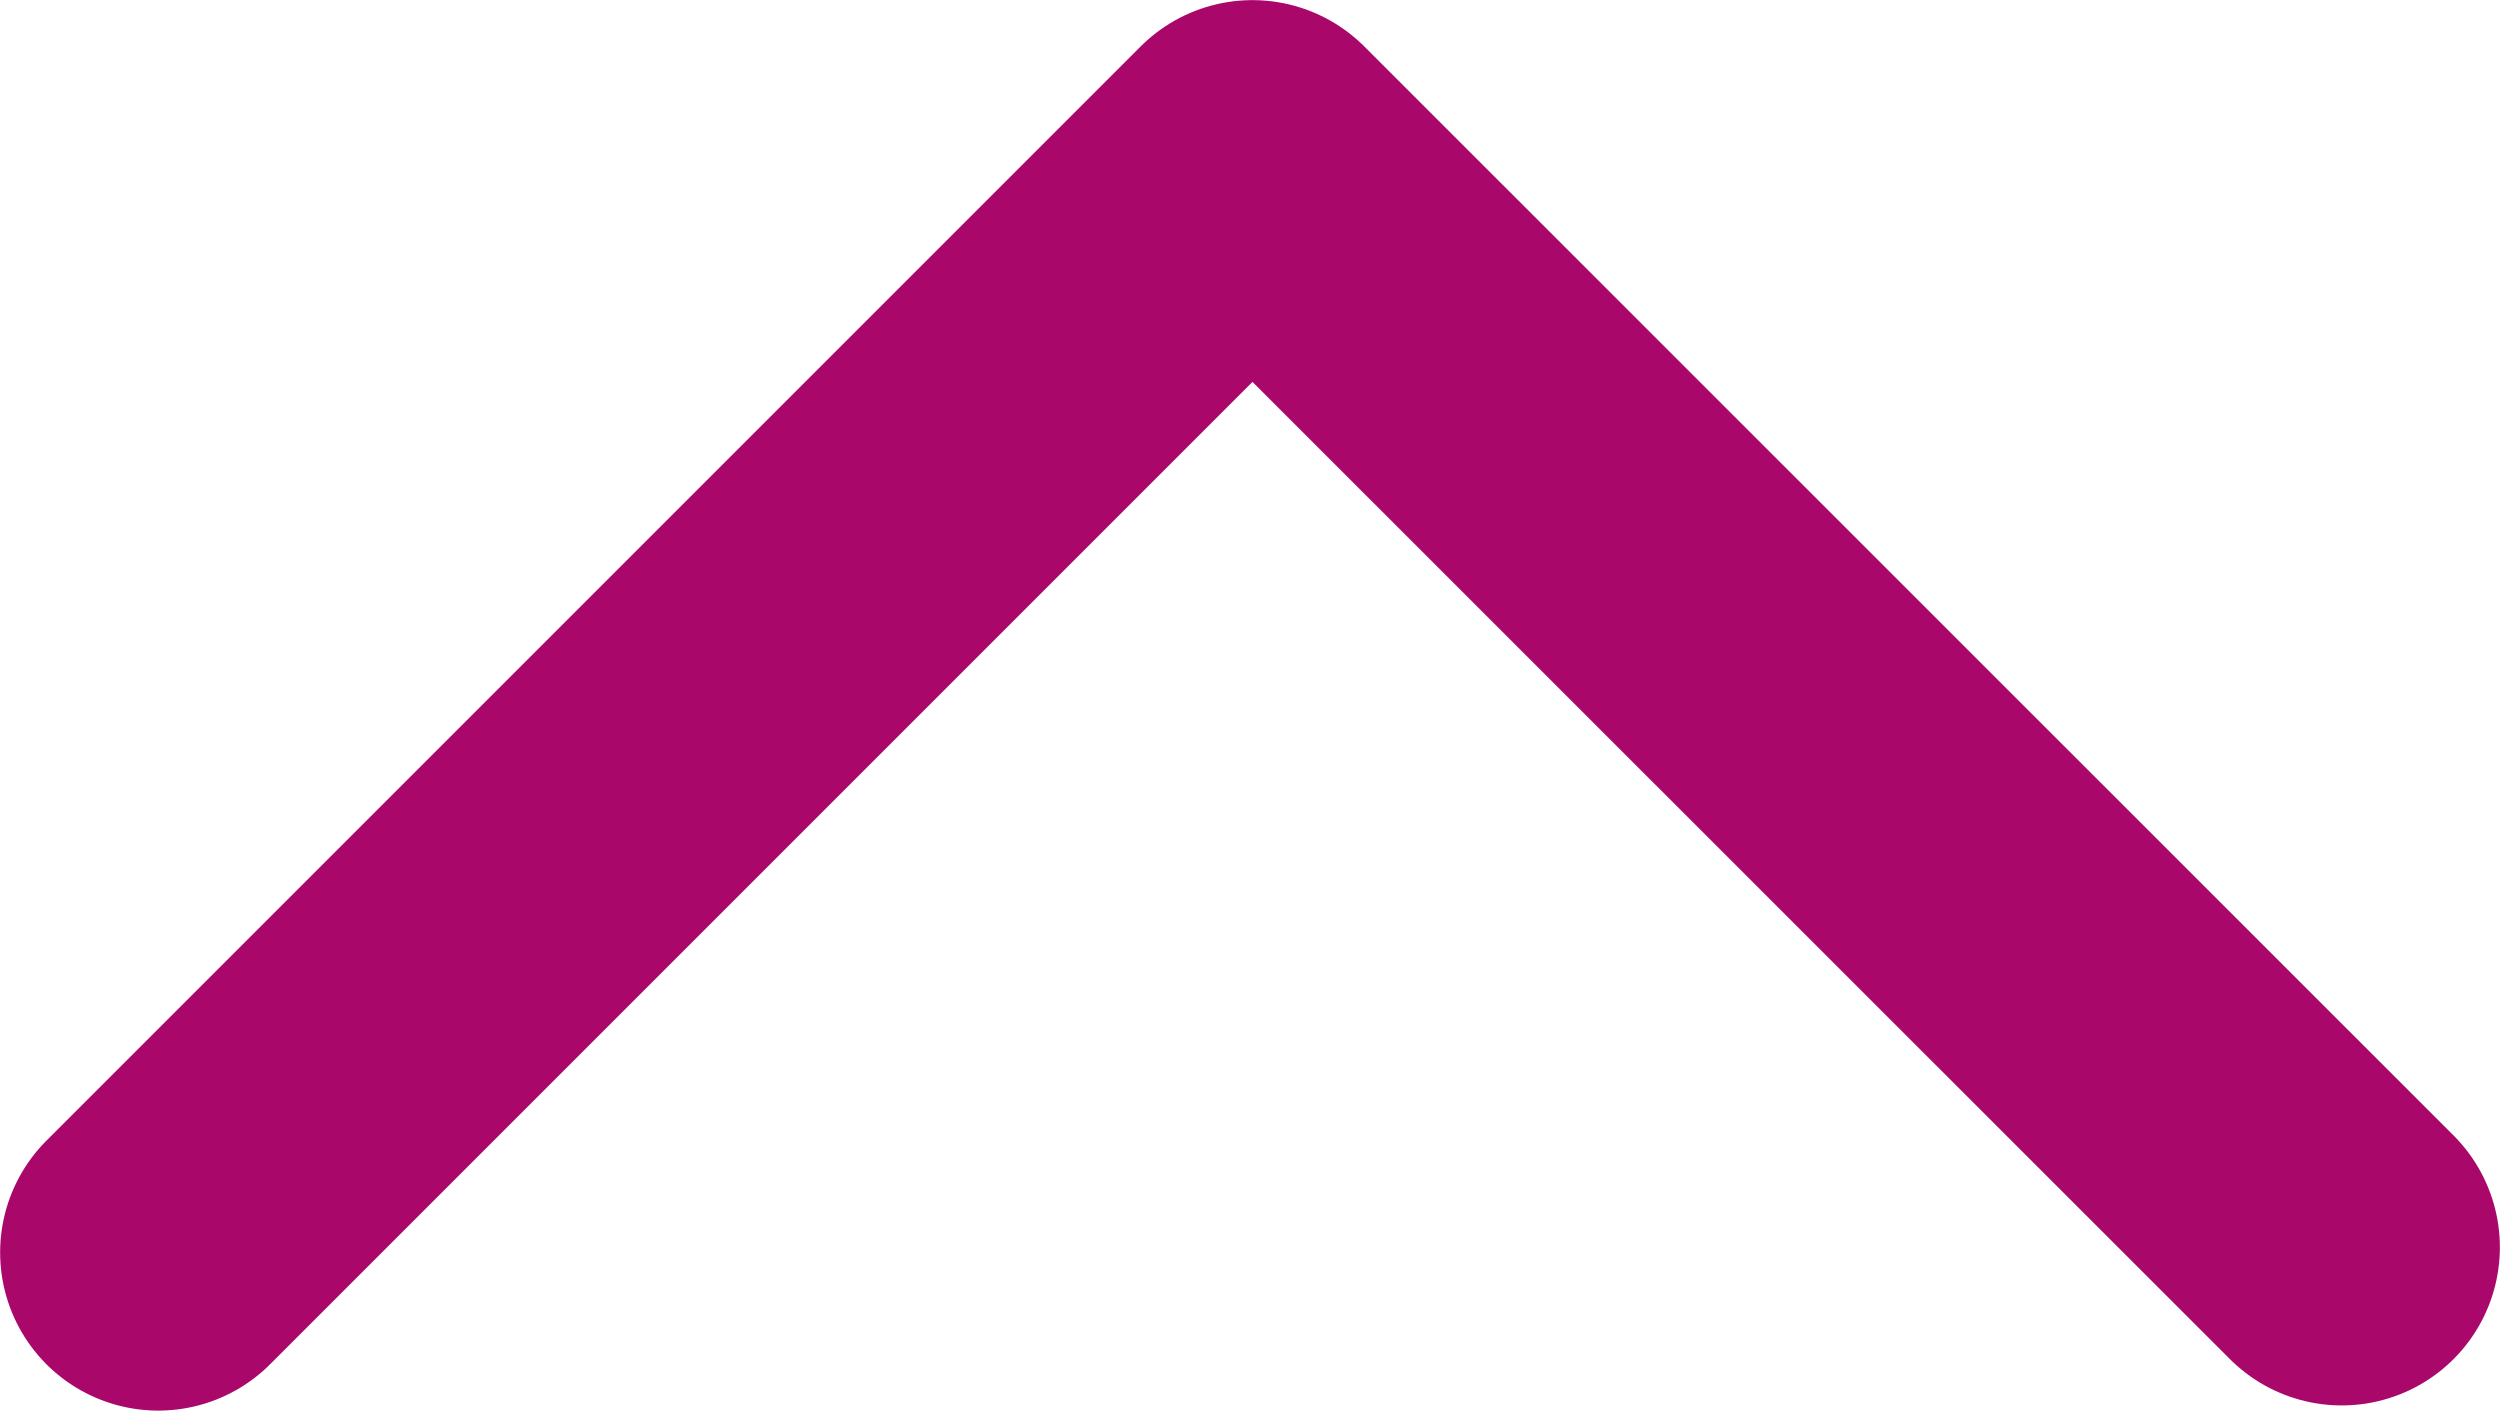
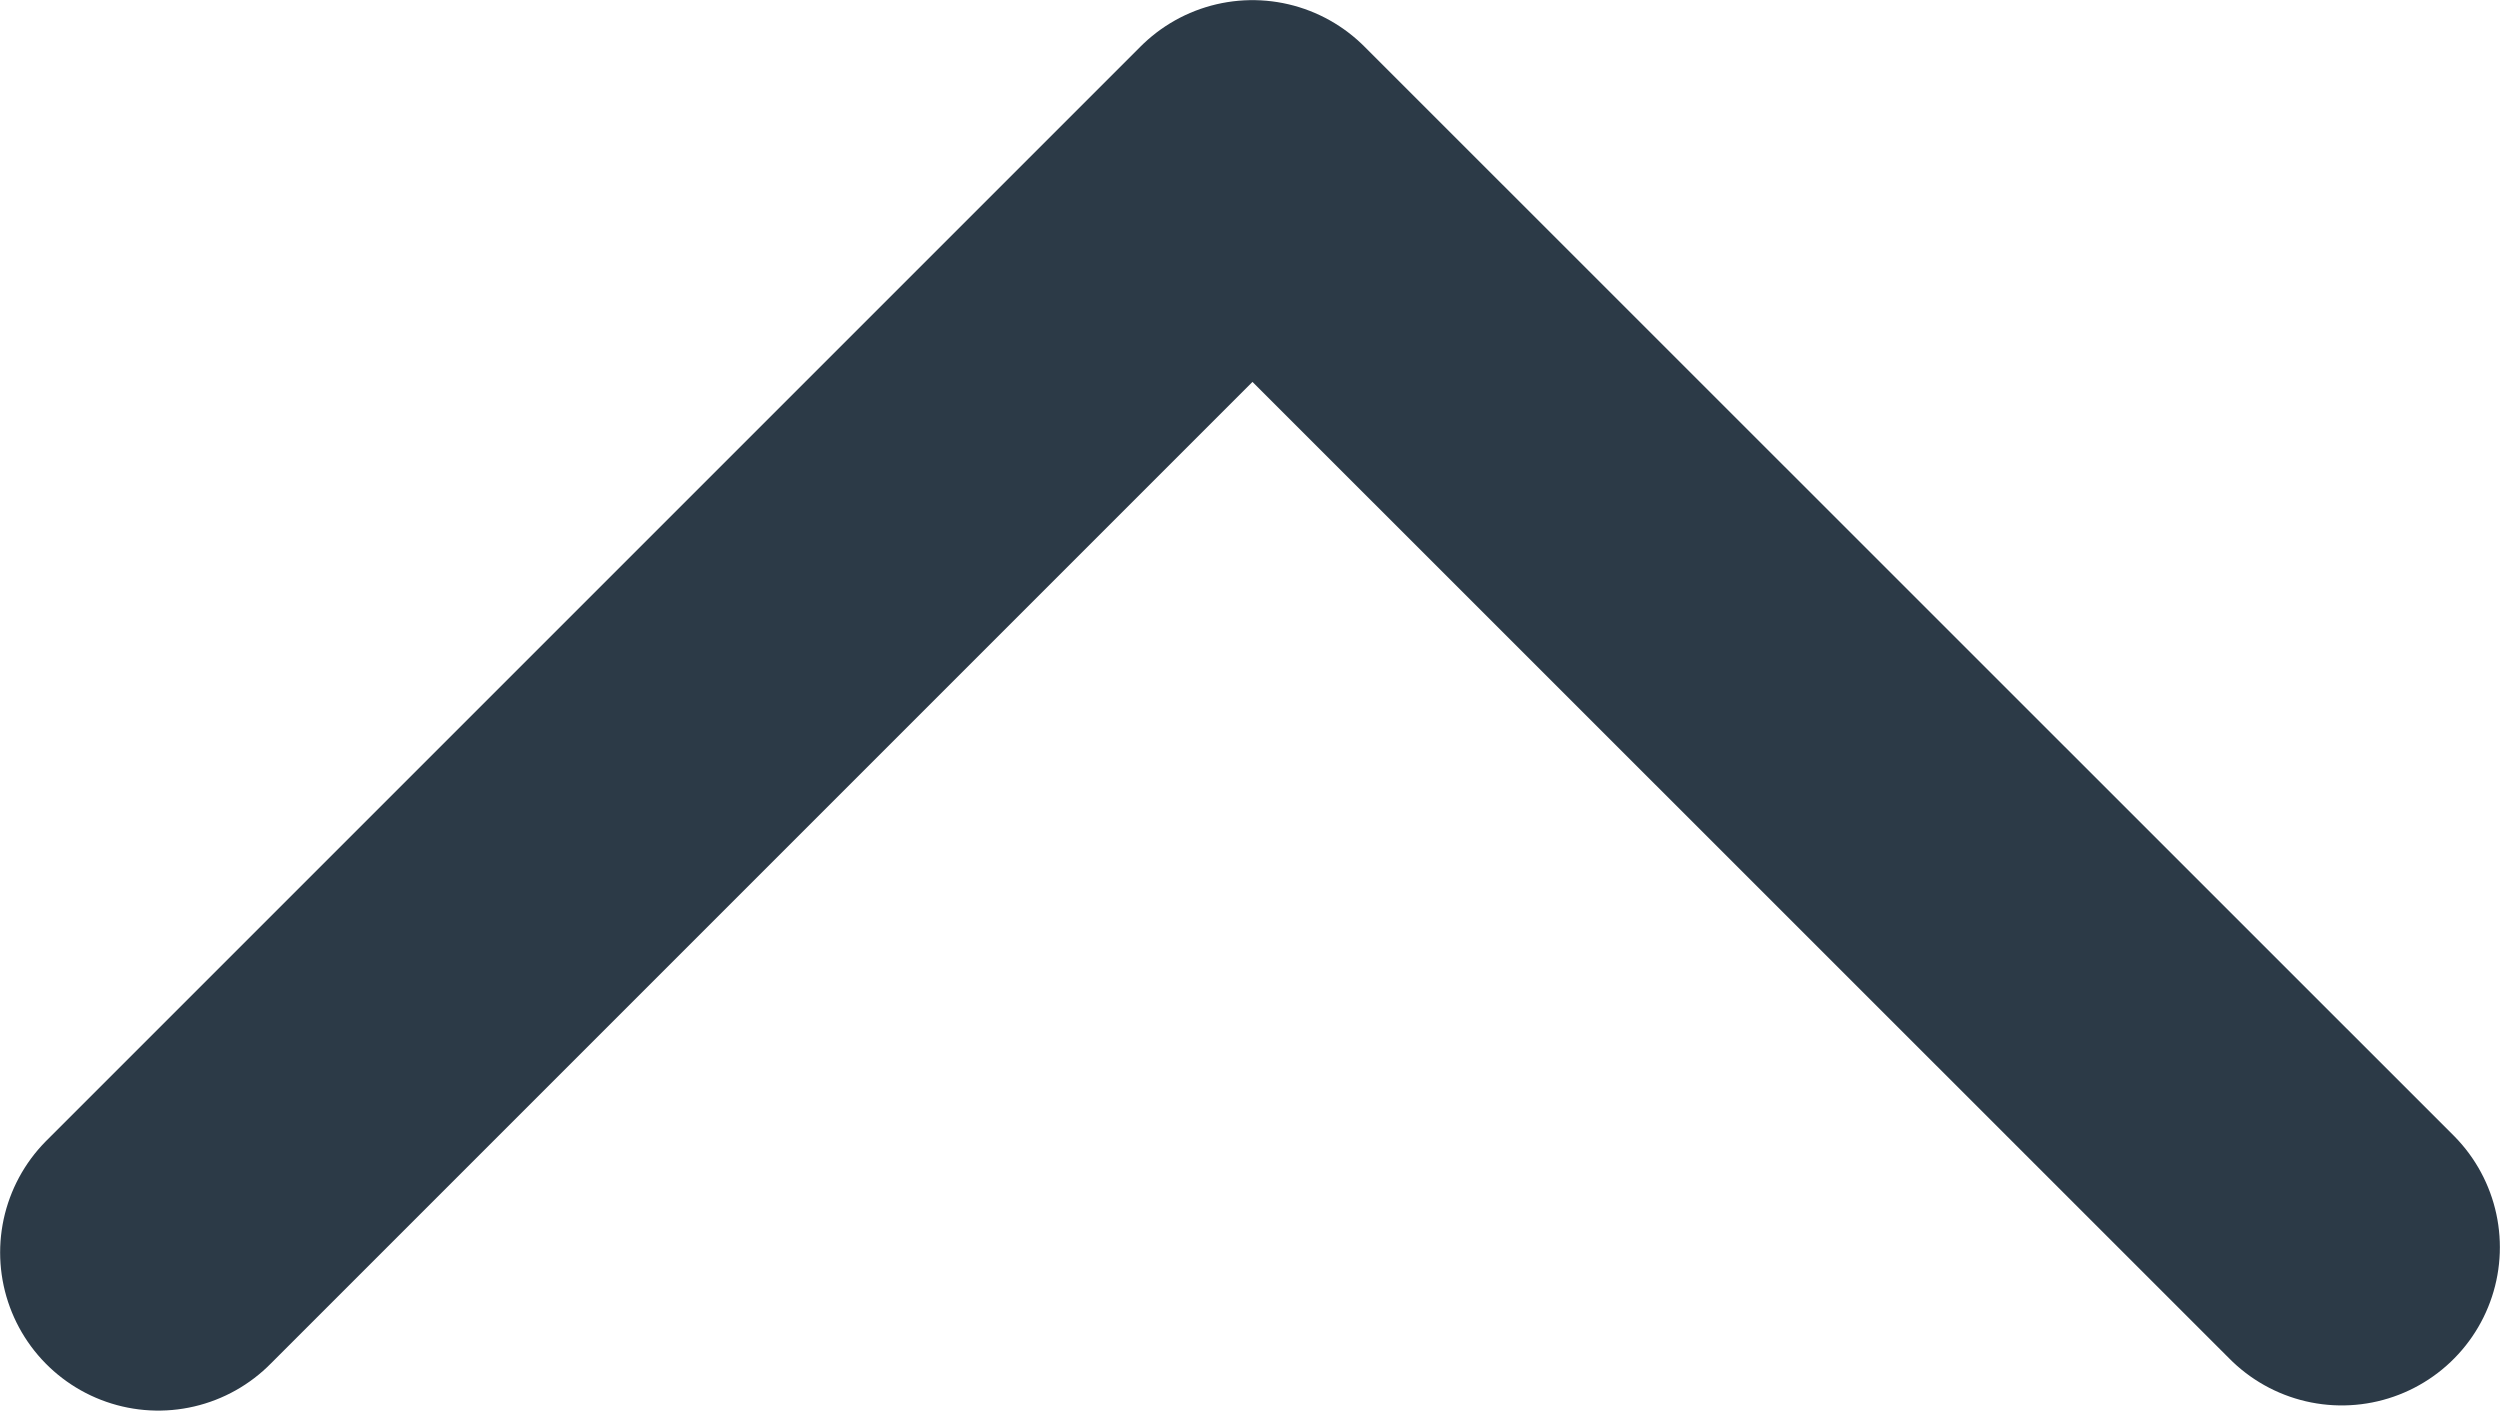
<svg xmlns="http://www.w3.org/2000/svg" viewBox="0 0 96.67 54.55">
  <defs>
-     <style>.cls-1{fill:none;stroke:#aa076b;stroke-linecap:round;stroke-linejoin:round;stroke-width:12.23px;}</style>
+     <style>.cls-1{fill:none;stroke:#2c3a47;stroke-linecap:round;stroke-linejoin:round;stroke-width:12.23px;}</style>
  </defs>
  <g id="Layer_2" data-name="Layer 2">
    <g id="Layer_1-2" data-name="Layer 1">
      <polyline class="cls-1" points="6.12 48.43 48.43 6.12 90.55 48.23" />
    </g>
  </g>
</svg>
